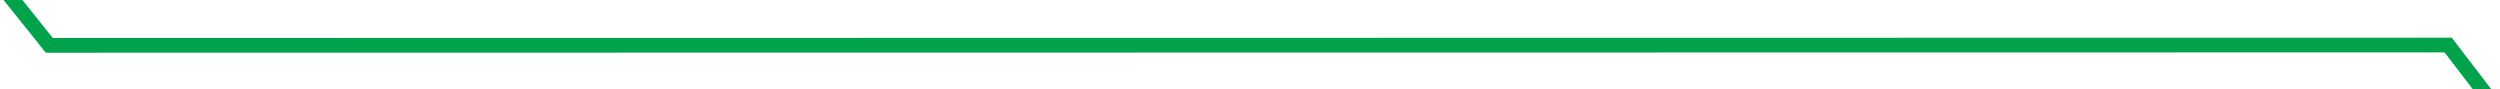
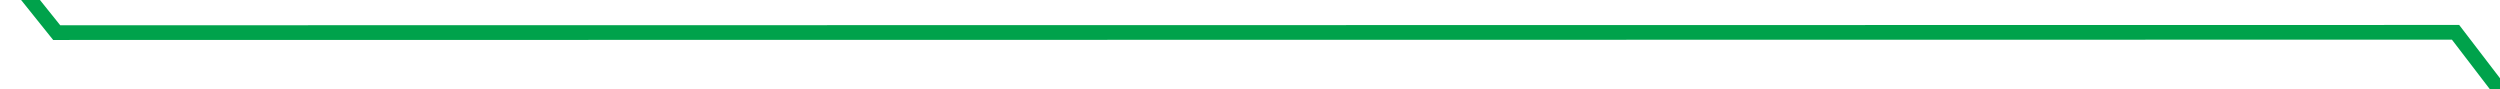
- <svg xmlns="http://www.w3.org/2000/svg" version="1.1" width="170px" height="6px" preserveAspectRatio="xMinYMid meet" viewBox="918 1487 170 4">
-   <g transform="matrix(0.8660254 0.5 -0.5 0.8660254 878.8765 -302.0118 )">
-     <path d="M 0.073 154.263  L 135.827 168.901  L 269.745 94.708  L 396.326 146.368  L 537.583 29.075  L 673.336 81.895  L 814.593 0.316  L 954.015 58.211  L 1095.272 13.474  L 1231.025 81.895  L 1364.944 50.316  L 1506.201 130.579  L 1640.119 81.895  " stroke-width="1" stroke-dasharray="0" stroke="rgba(0, 162, 75, 1)" fill="none" transform="matrix(1 0 0 1 259 1448 )" class="stroke" />
+ <svg xmlns="http://www.w3.org/2000/svg" version="1.1" width="170px" height="6px" preserveAspectRatio="xMinYMid meet" viewBox="918 1085 170 4">
+   <g transform="matrix(0.8660254 0.5 -0.5 0.8660254 677.8765 -355.8696 )">
+     <path d="M 0.073 154.263  L 135.827 168.901  L 269.745 94.708  L 396.326 146.368  L 537.583 29.075  L 673.336 81.895  L 814.593 0.316  L 954.015 58.211  L 1095.272 13.474  L 1231.025 81.895  L 1364.944 50.316  L 1506.201 130.579  L 1640.119 81.895  " stroke-width="1" stroke-dasharray="0" stroke="rgba(0, 162, 75, 1)" fill="none" transform="matrix(1 0 0 1 259 1045 )" class="stroke" />
  </g>
</svg>
